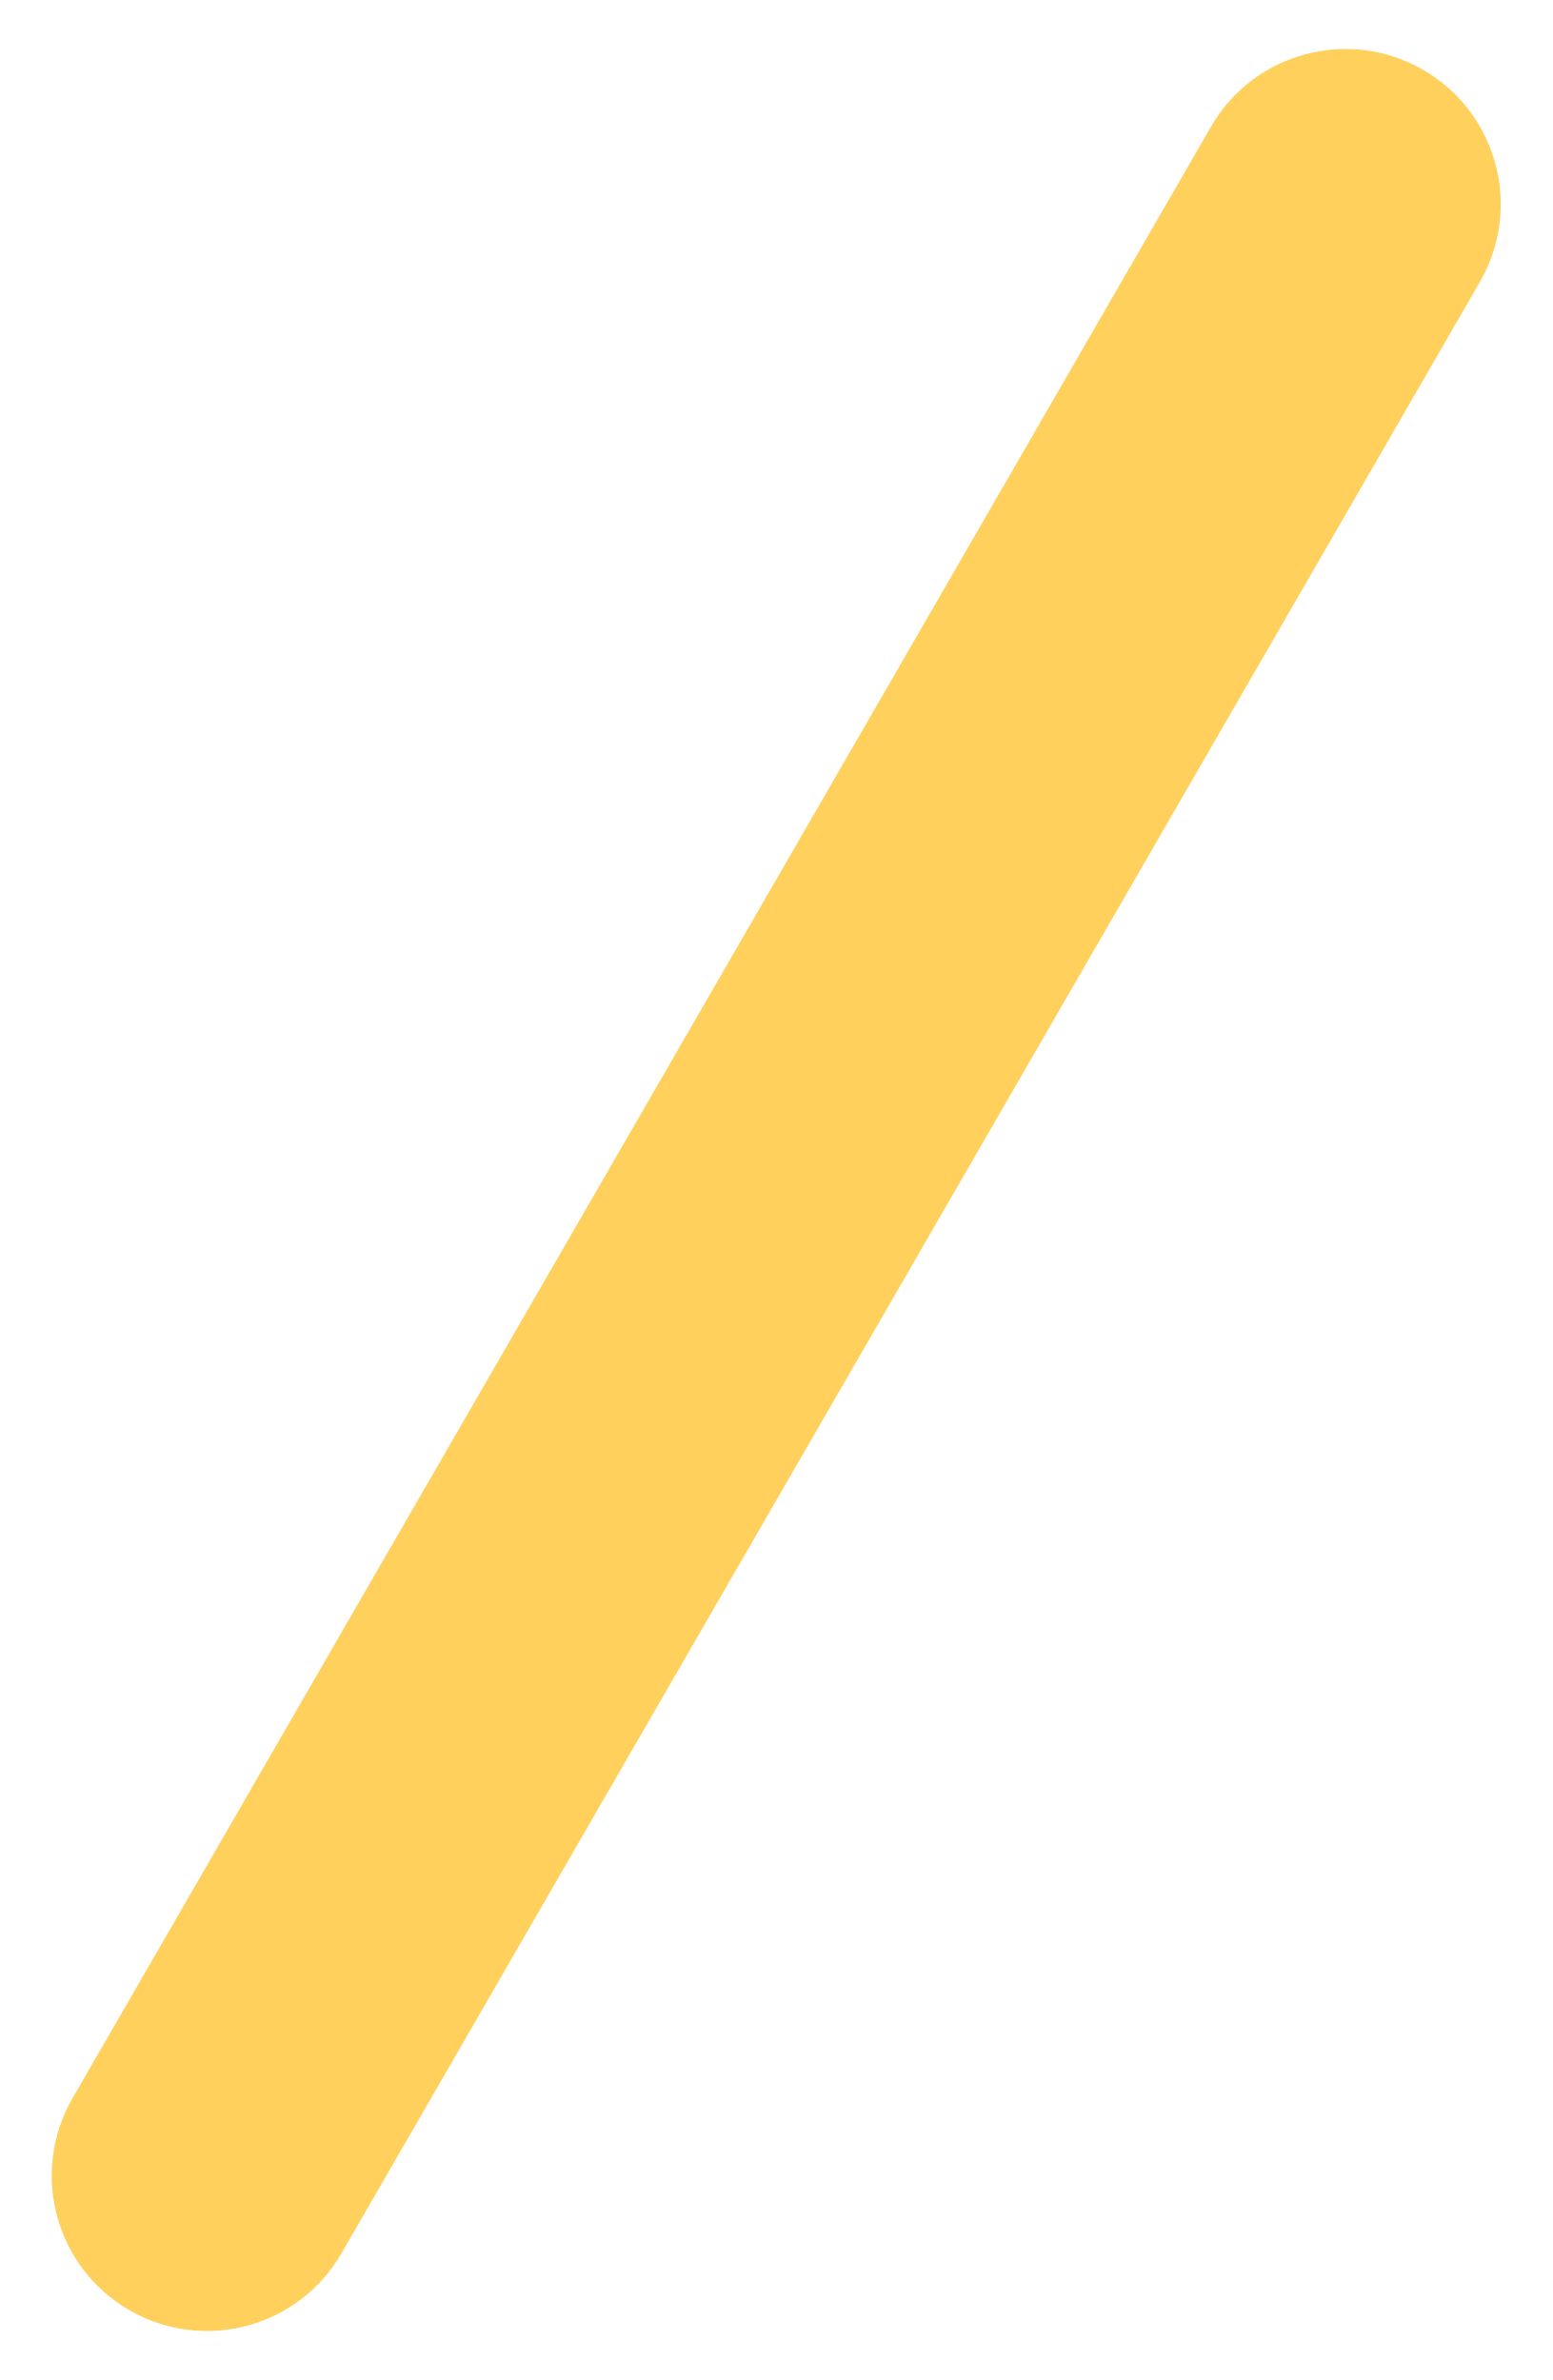
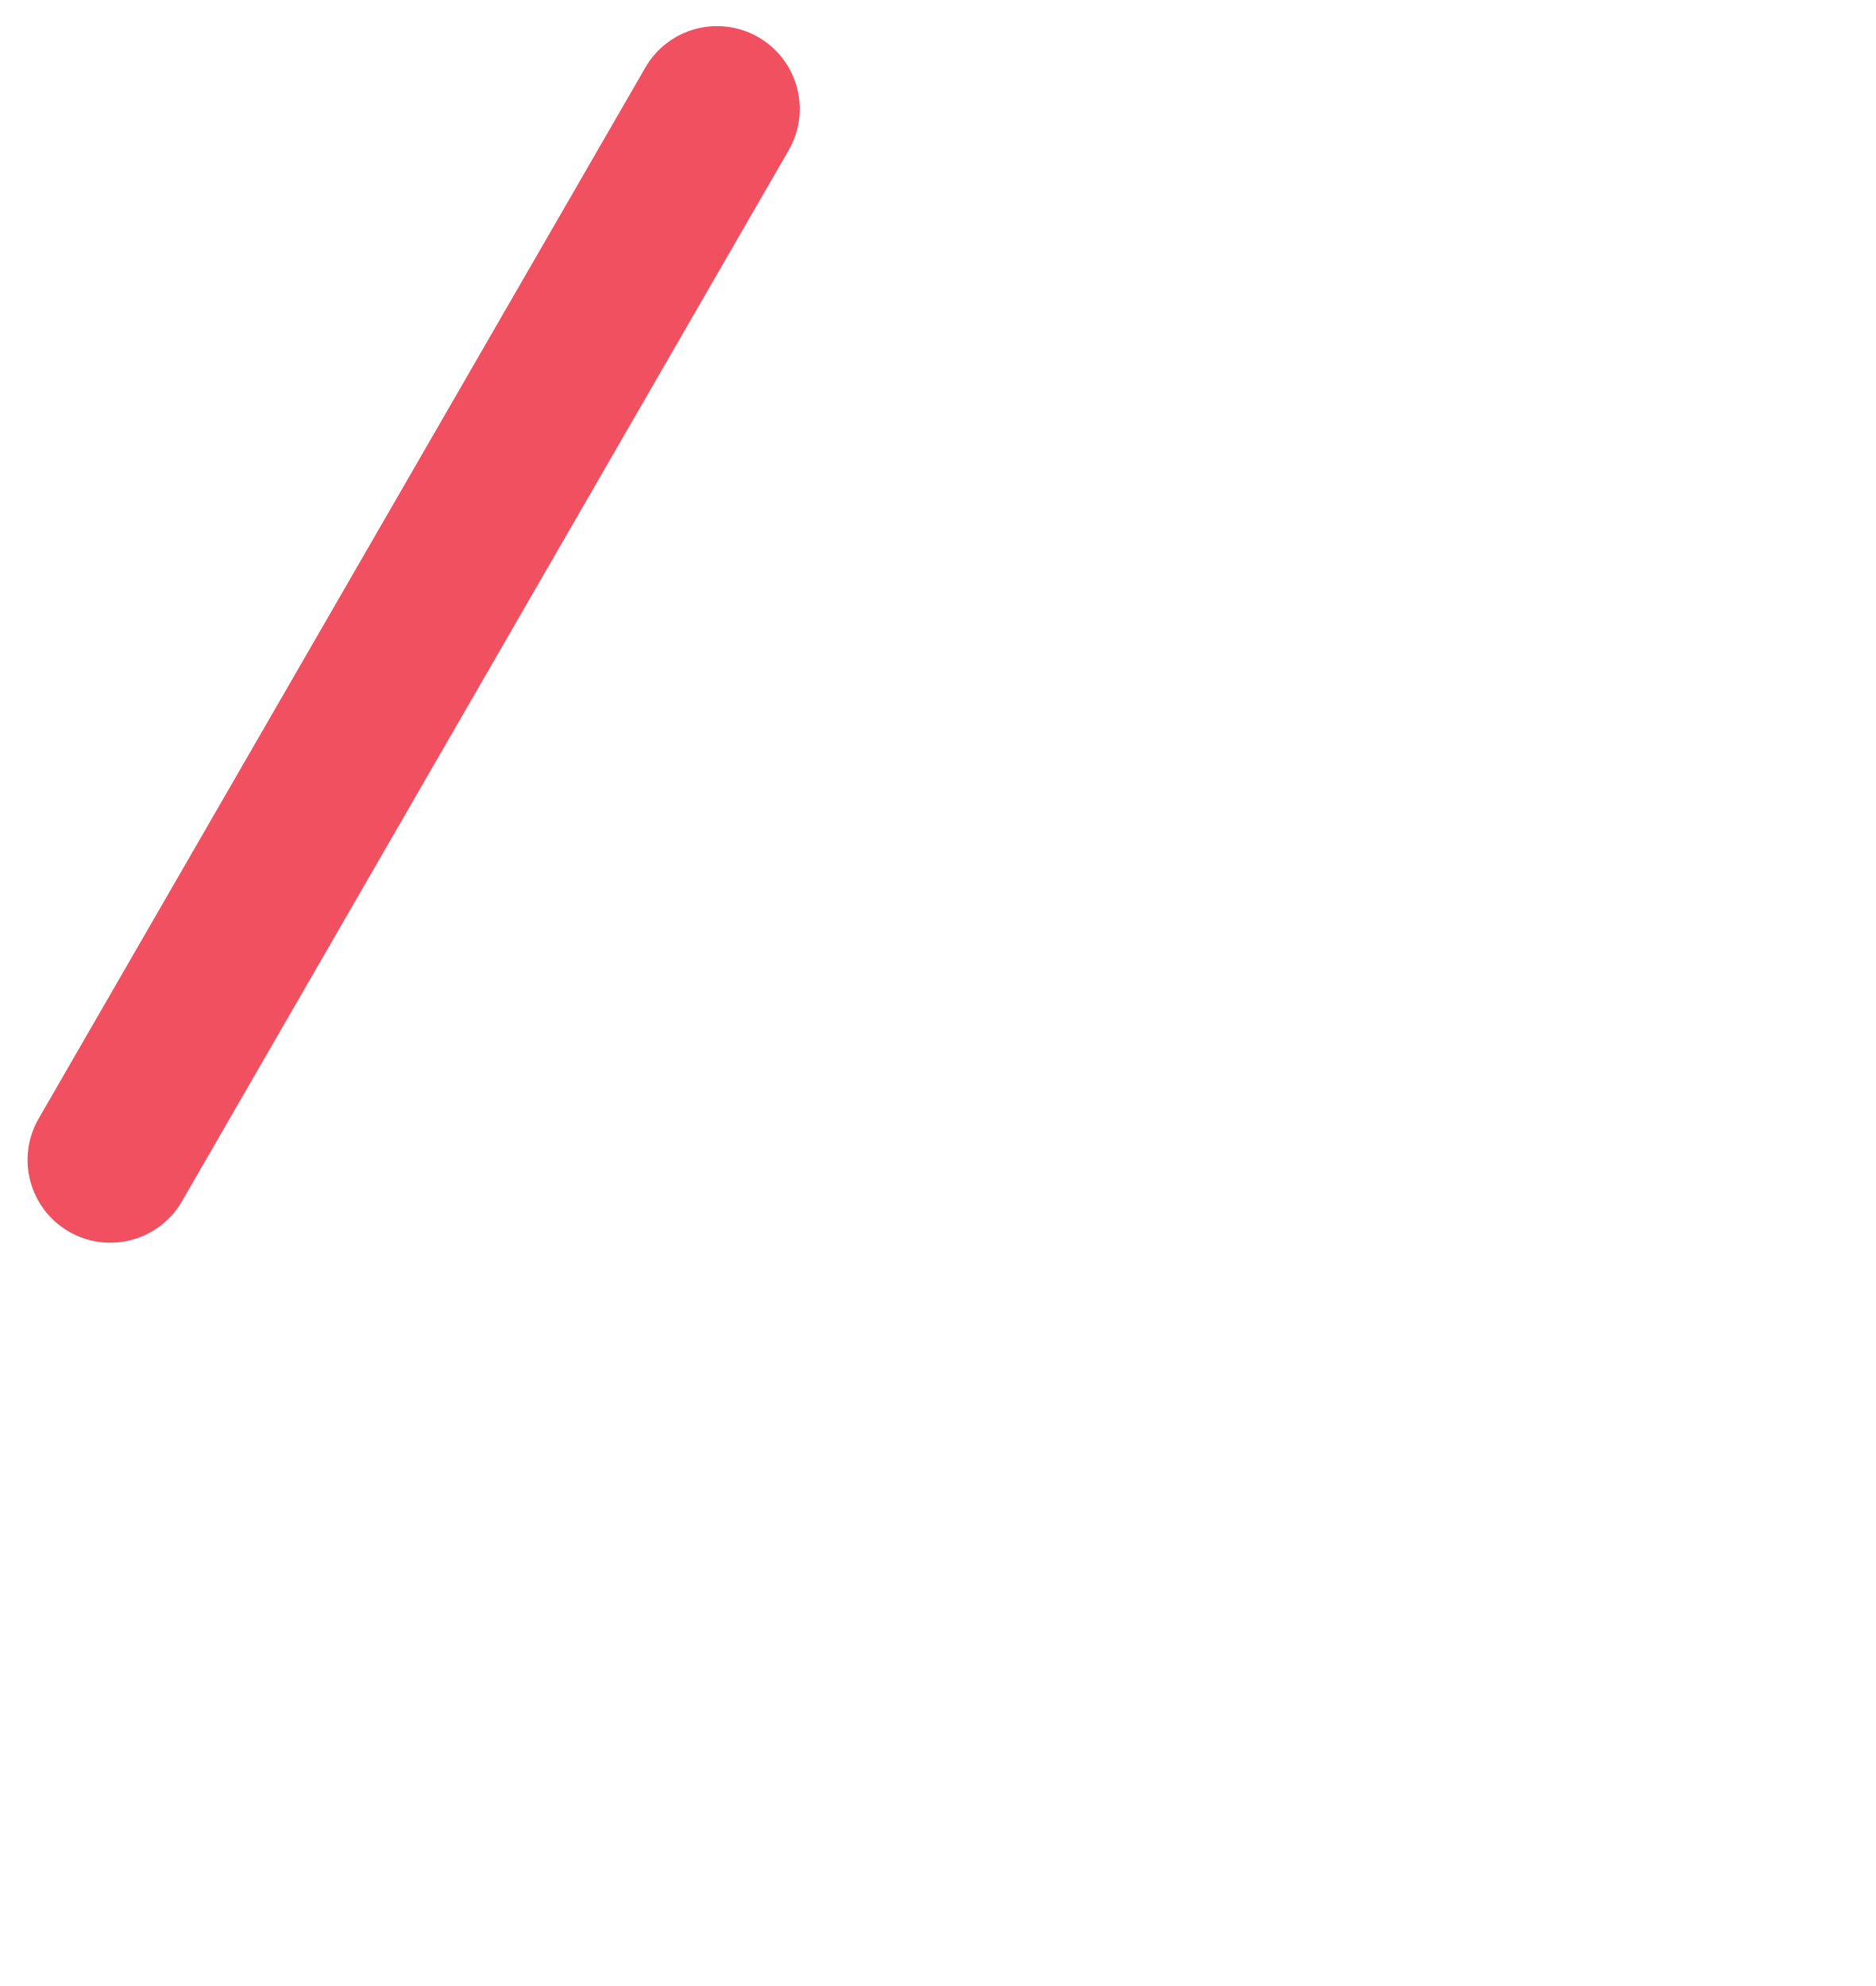
- <svg xmlns="http://www.w3.org/2000/svg" width="15px" height="23px" viewBox="0 0 15 23" version="1.1">
-   <g id="Personal-1-mixed" stroke="none" stroke-width="1" fill="none" fill-rule="evenodd">
-     <g transform="translate(-369, -841)" fill="#FFD15C" id="hero">
-       <g transform="translate(290, 0)">
-         <g id="shapes" transform="translate(77, 42)">
-           <g id="rectangle" transform="translate(1, 798)">
-             <rect id="Rectangle" transform="translate(8.5, 12.5) rotate(30) translate(-8.5, -12.5) " x="7" y="0" width="3" height="25" rx="1.5" />
-           </g>
-         </g>
-       </g>
+ <svg xmlns="http://www.w3.org/2000/svg" width="34px" height="36px" viewBox="0 0 34 36" version="1.1">
+   <g id="4" stroke="none" stroke-width="1" fill="none" fill-rule="evenodd">
+     <g transform="translate(-1, -1)" fill="#F15060" fill-rule="nonzero" id="Rectangle">
+       <rect transform="translate(8.5, 12.5) rotate(30) translate(-8.5, -12.5) " x="7" y="0" width="3" height="25" rx="1.5" />
    </g>
  </g>
</svg>
